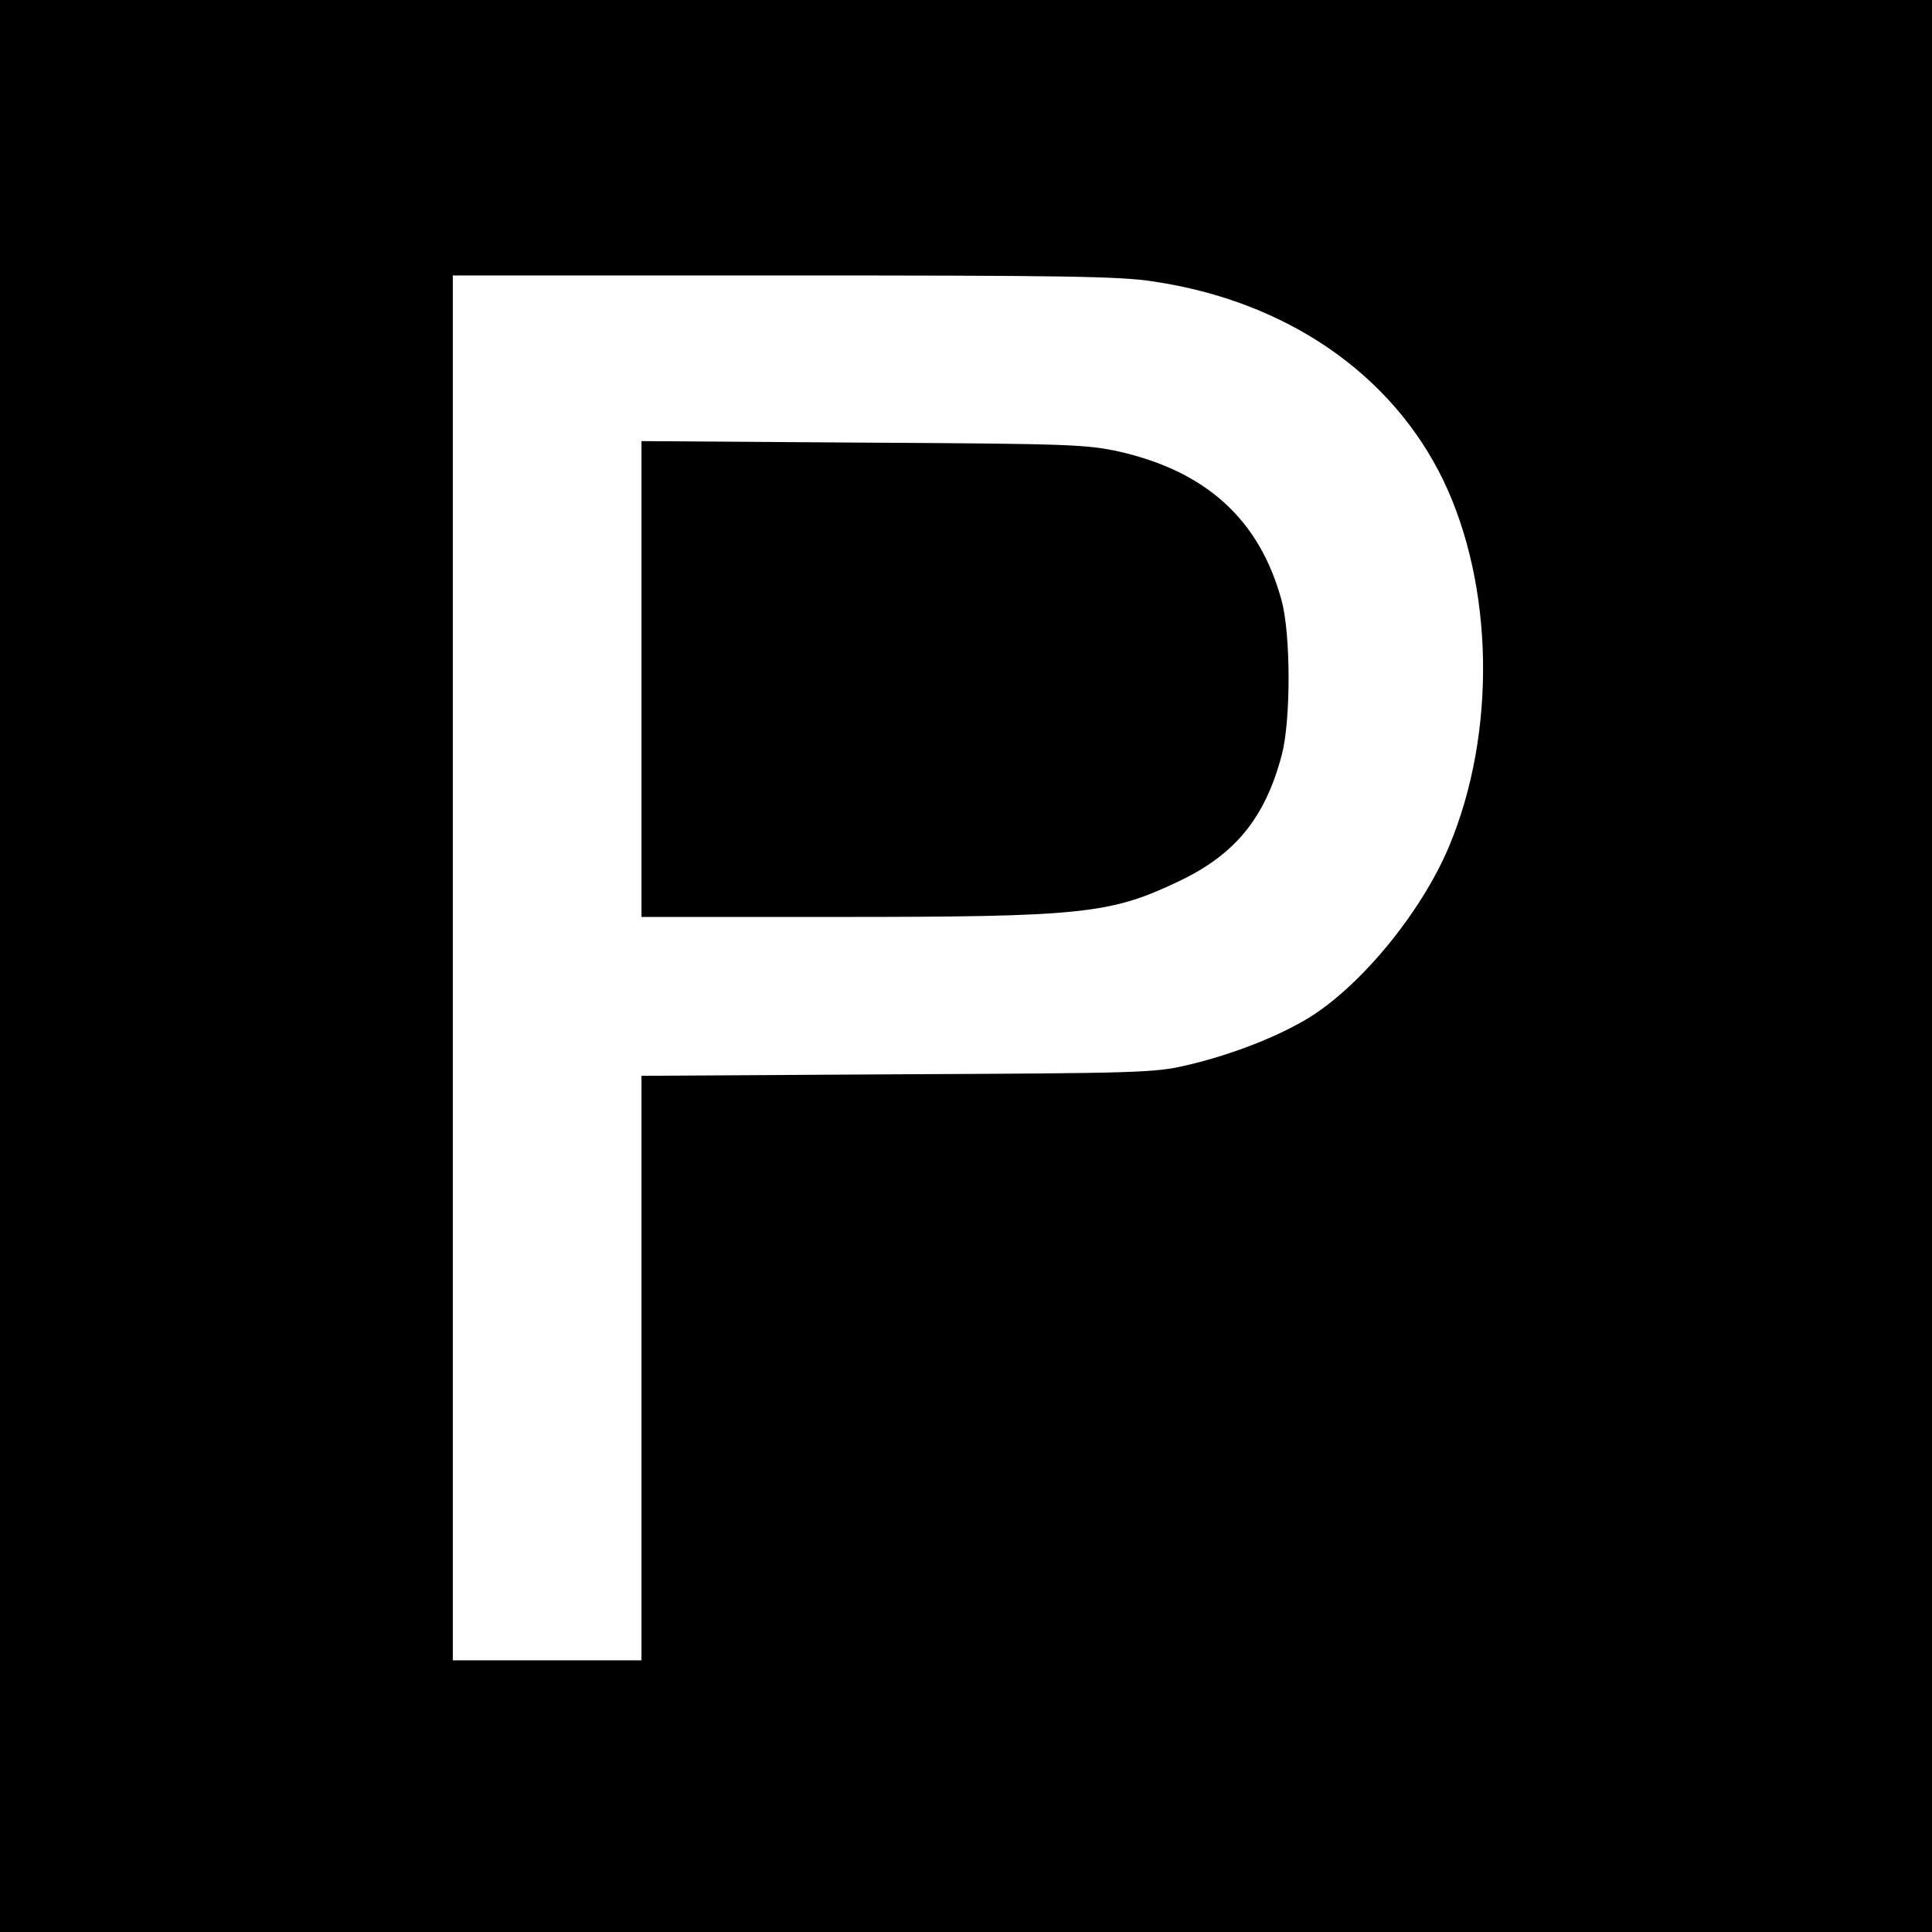
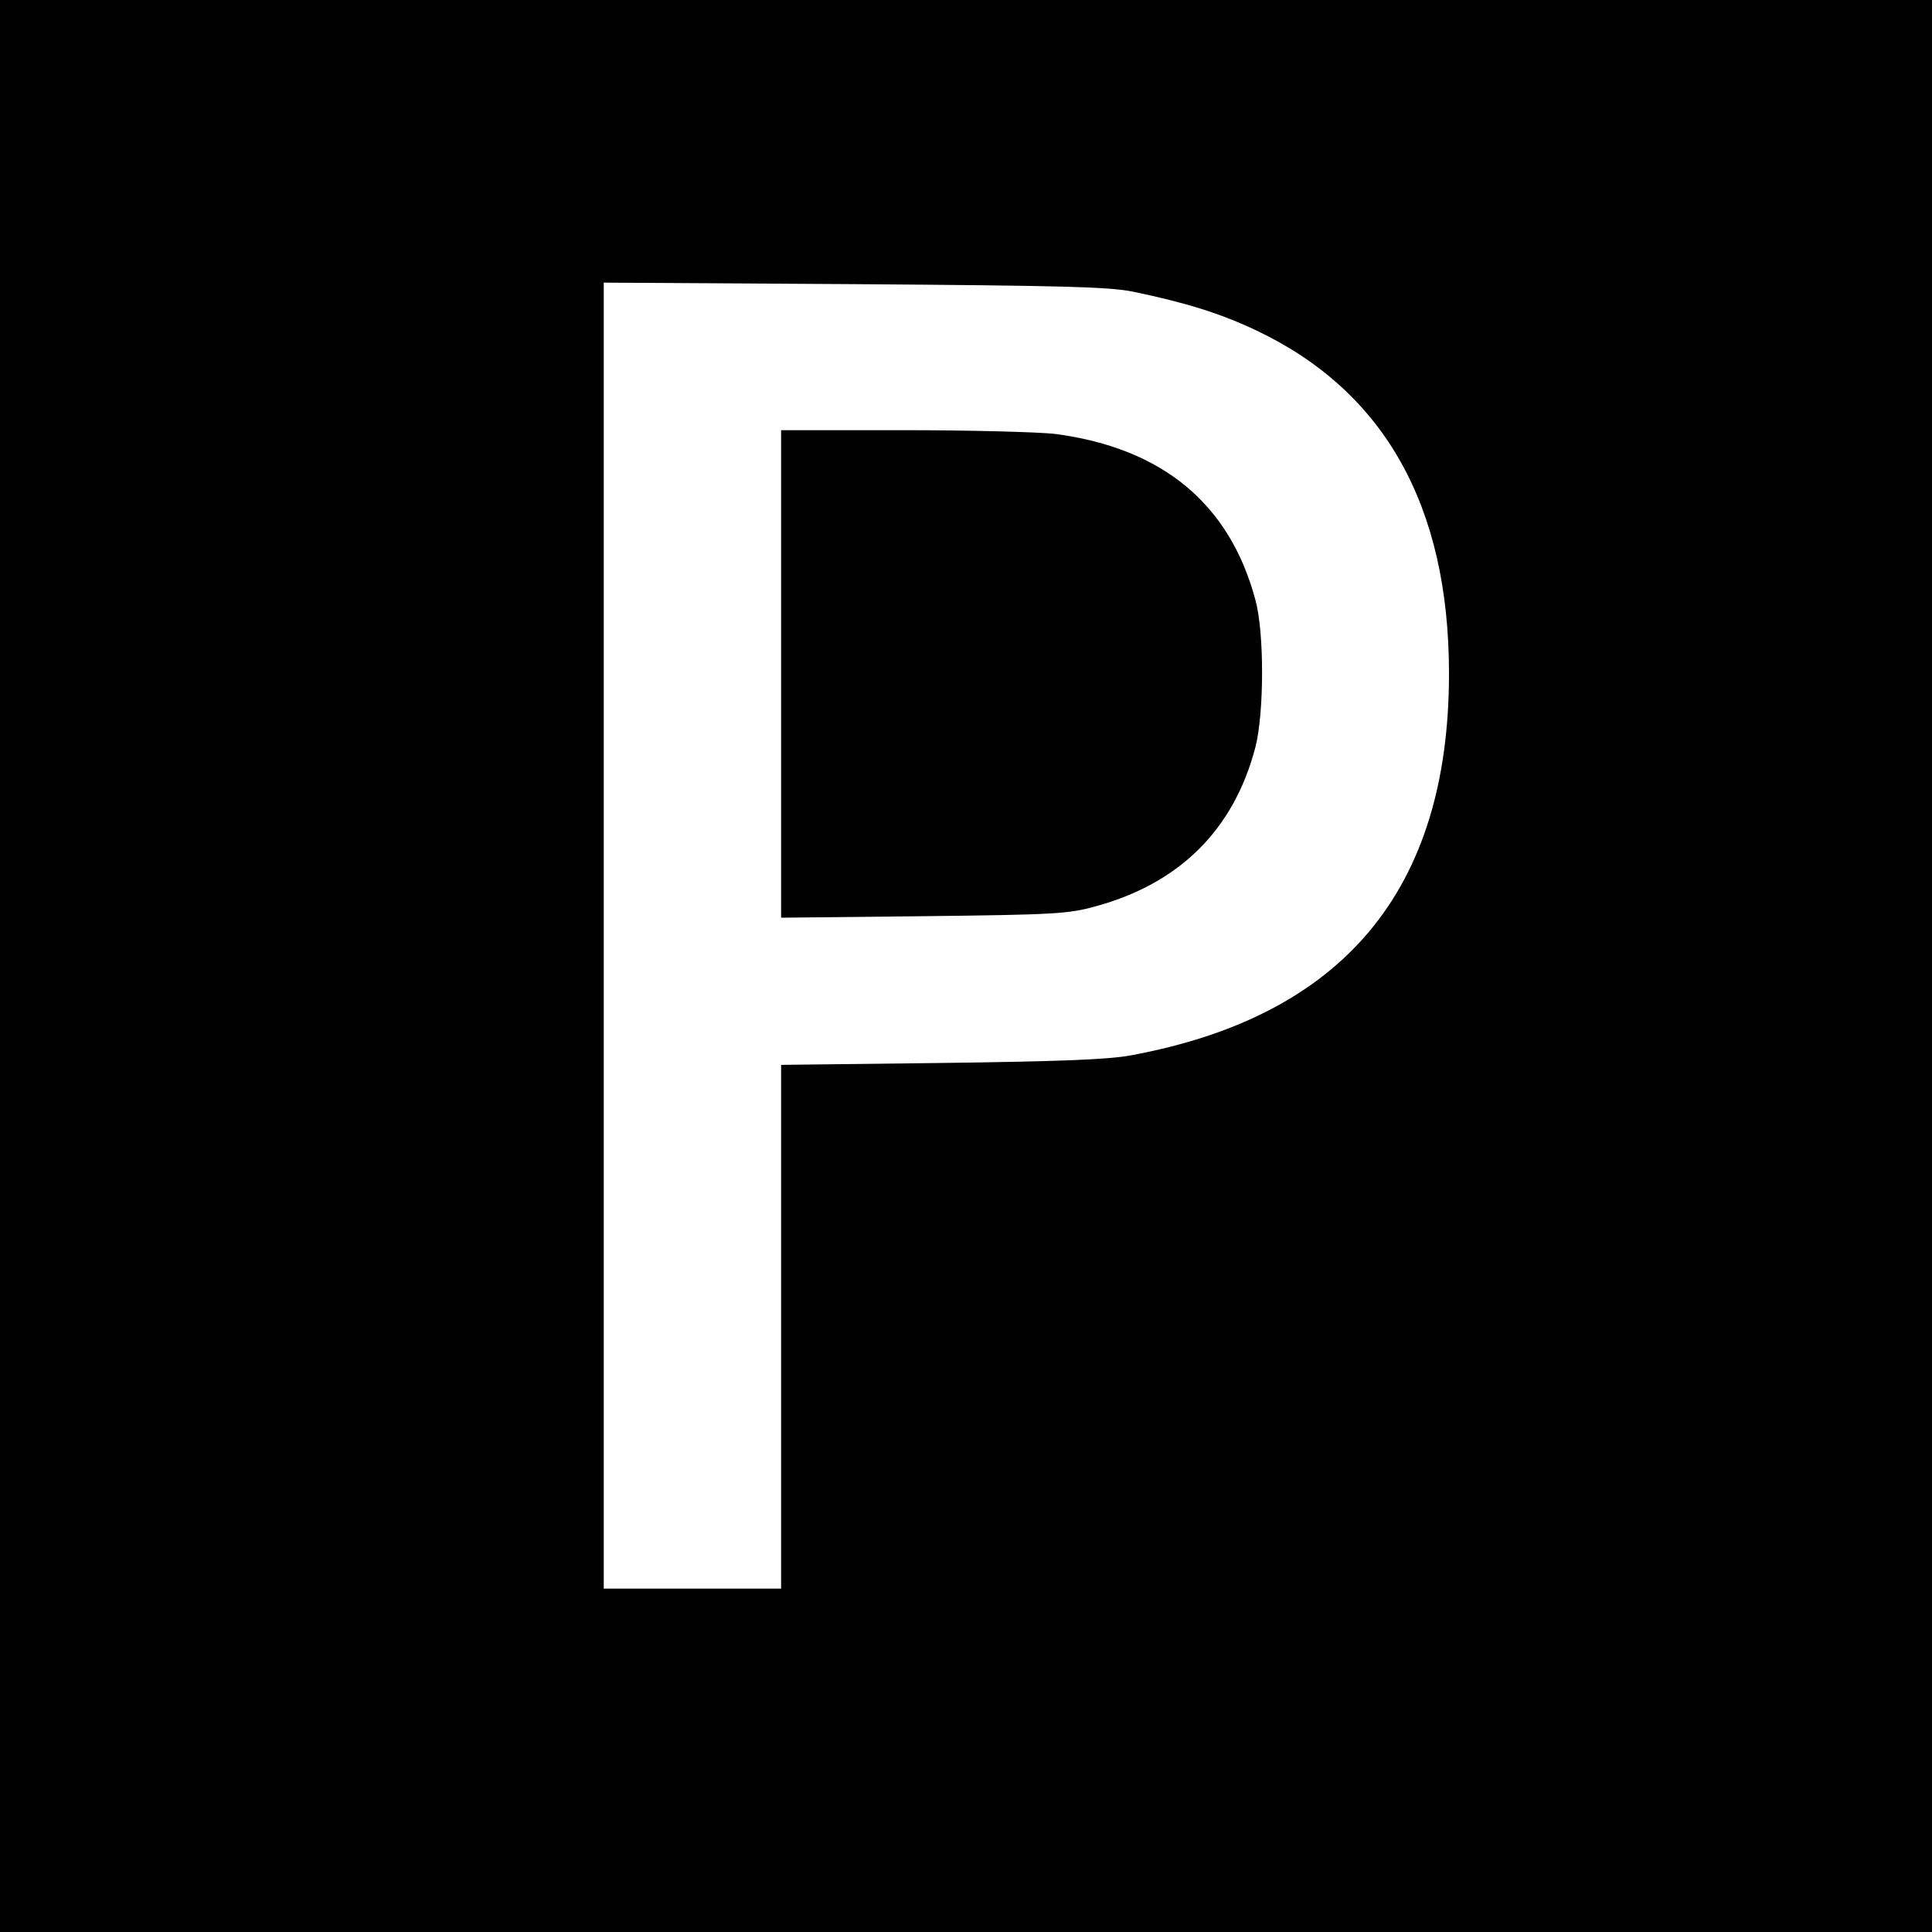
- <svg xmlns="http://www.w3.org/2000/svg" version="1" width="682.667" height="682.667" viewBox="0 0 512 512">
-   <path d="M0 256v256h512V0H0v256zM305.7 74.6c35.1 5.2 63.1 24.4 76.8 52.7 13.4 27.9 14.1 66.8 1.6 96.8-7.4 17.8-24 37.9-38.2 46.2-8.4 4.9-20.2 9.4-31.4 12-8.5 2-12.6 2.1-76.7 2.4l-67.8.4V440h-50V73h87.6c74 0 89.3.2 98.1 1.6z" />
-   <path d="M170 179.9V243h51.8c65.2 0 72.5-.8 90.7-9.5 14.9-7.1 22.8-16.8 27.2-33.5 2.4-9.1 2.4-32-.1-41-5.8-21.2-19.8-34-42.9-39.3-8.6-1.9-13-2.1-67.9-2.4l-58.8-.4v63z" />
+ <svg xmlns="http://www.w3.org/2000/svg" version="1.0" width="512pt" height="512pt" viewBox="0 0 512 512" preserveAspectRatio="xMidYMid meet">
+   <g transform="translate(0,512) scale(0.1,-0.1)" fill="#000000" stroke="none">
+     <path d="M0 2560 l0 -2560 2560 0 2560 0 0 2560 0 2560 -2560 0 -2560 0 0 -2560z m3003 1787 c139 -29 230 -57 327 -103 339 -161 510 -465 510 -909 0 -573 -279 -908 -844 -1012 -60 -11 -189 -16 -503 -20 l-423 -5 0 -694 0 -694 -235 0 -235 0 0 1731 0 1730 663 -4 c555 -4 675 -7 740 -20z" />
+     <path d="M2070 3334 l0 -646 378 4 c346 4 383 6 455 26 224 61 367 204 424 422 23 90 24 302 0 390 -68 254 -245 402 -530 440 -43 5 -224 10 -403 10 l-324 0 0 -646z" />
+   </g>
</svg>
